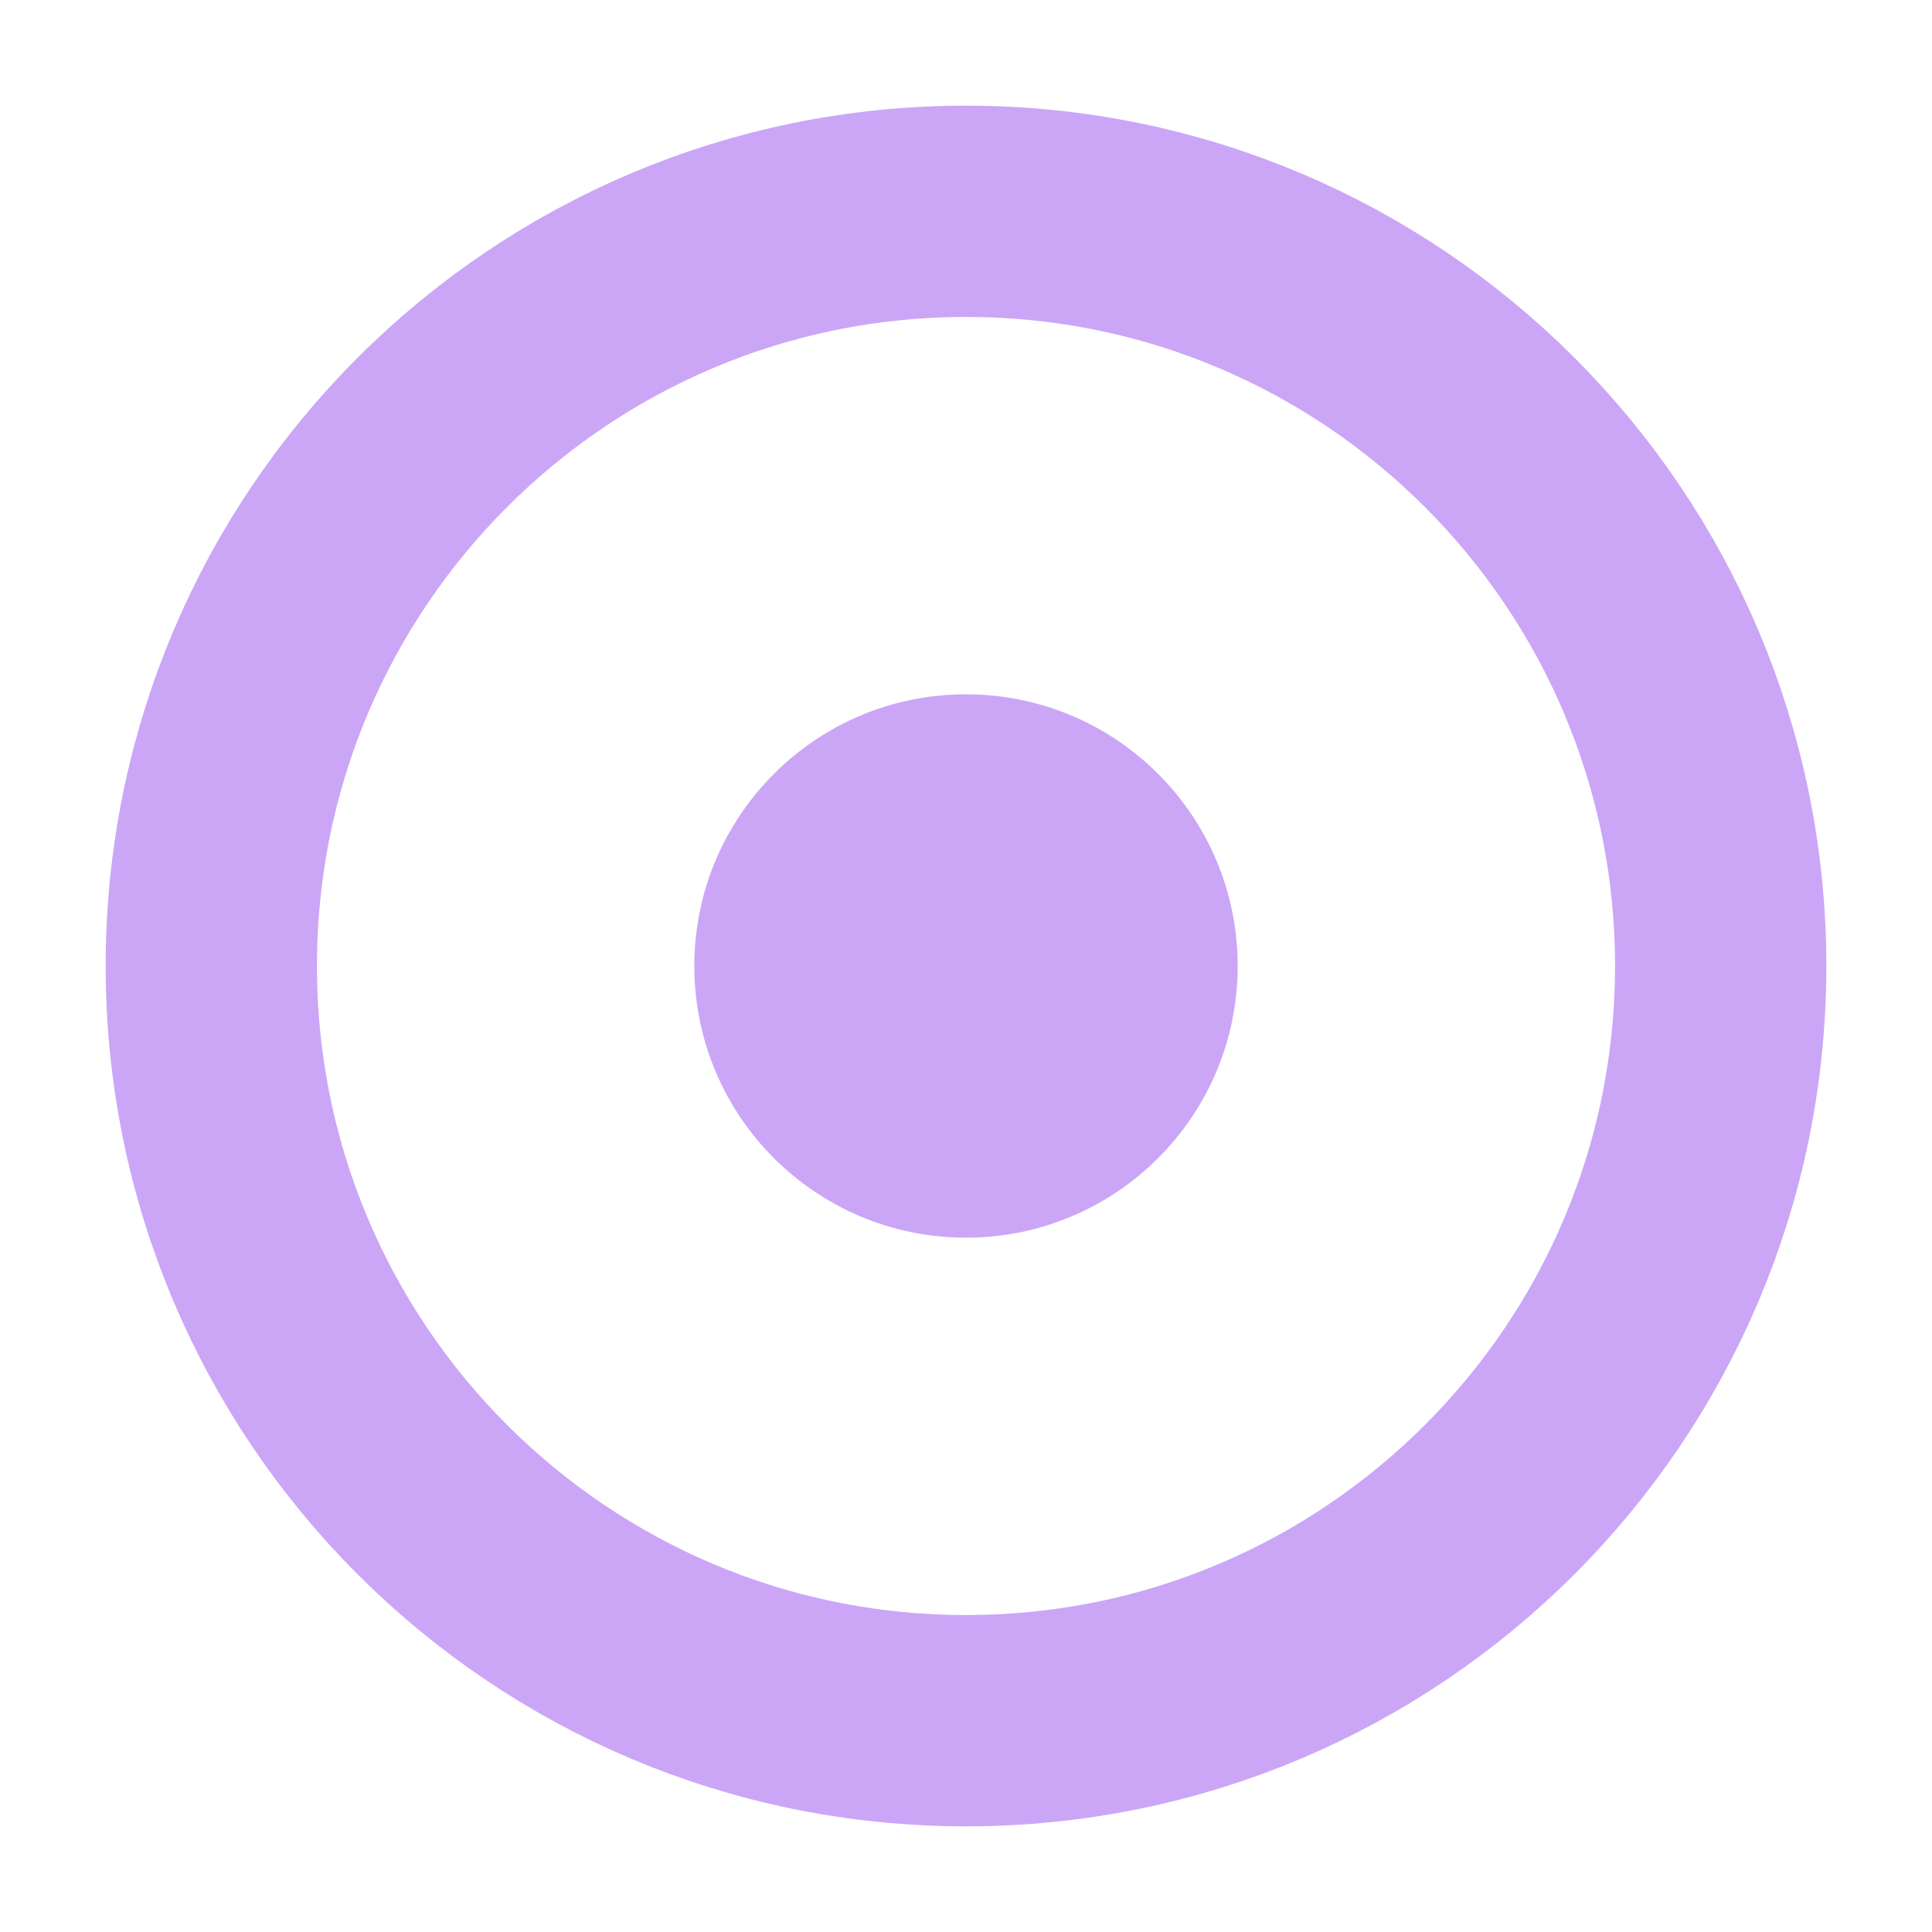
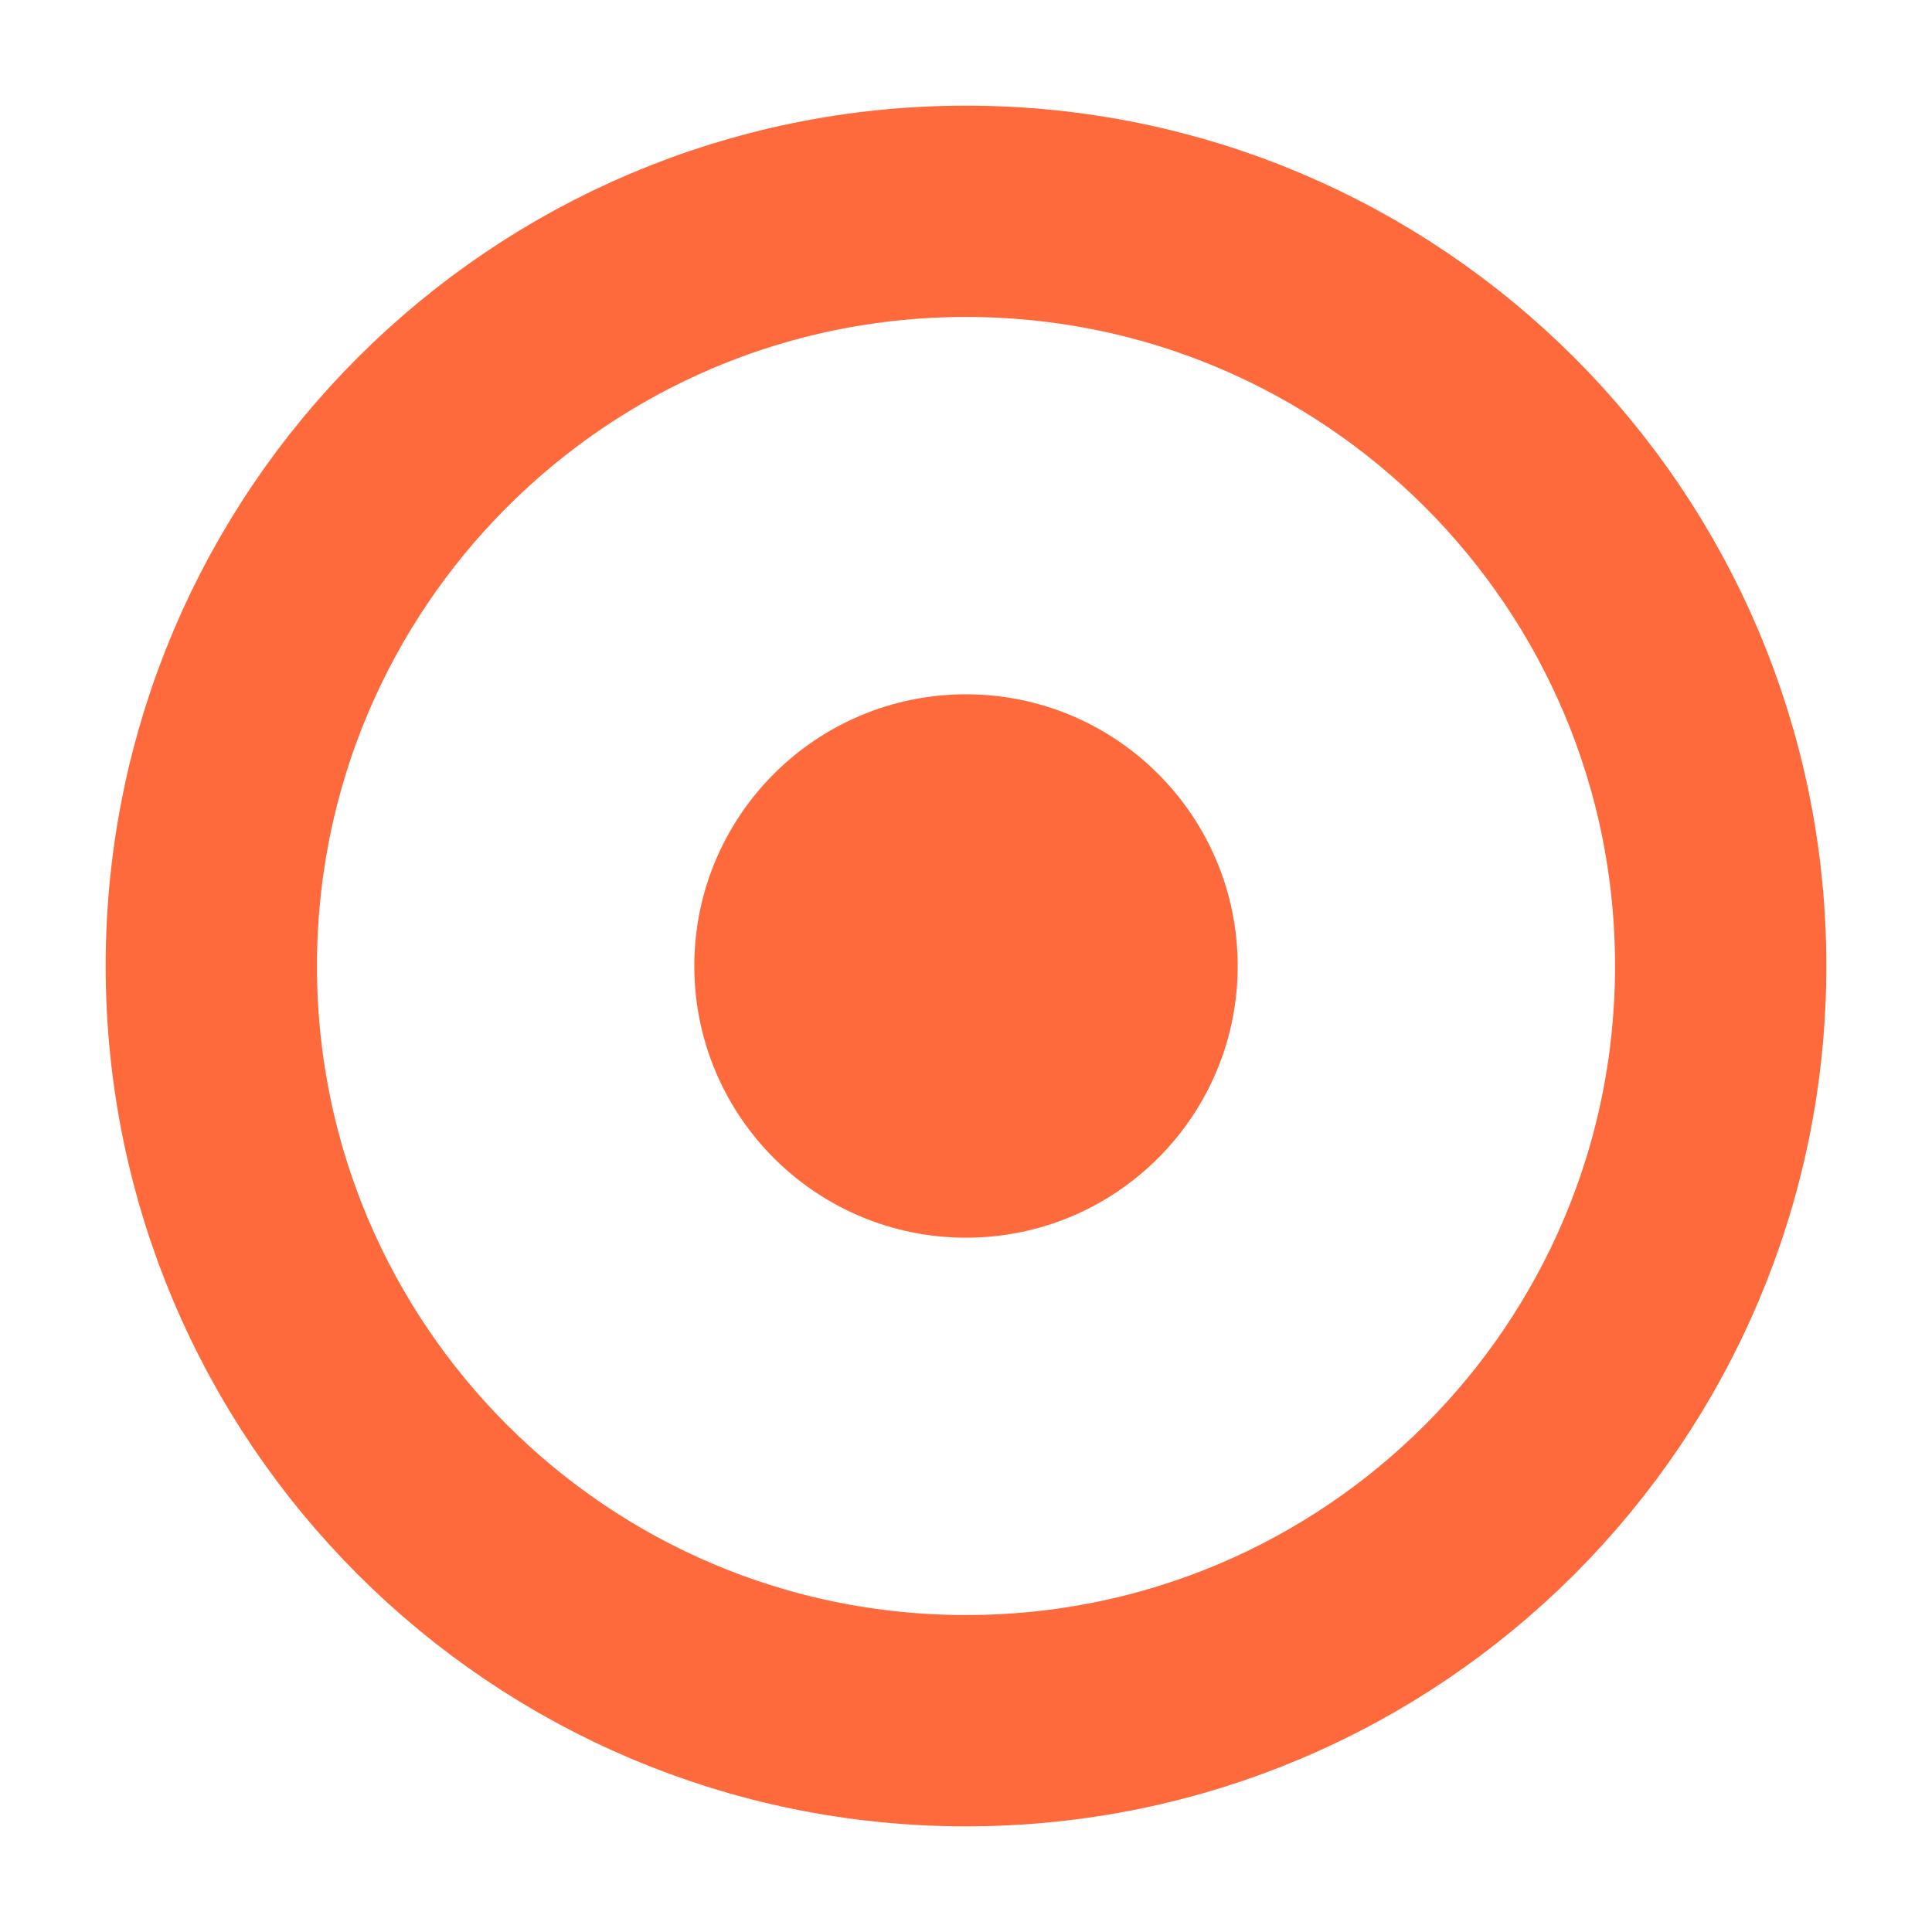
<svg xmlns="http://www.w3.org/2000/svg" viewBox="0 0 64 64">
  <style>
-     circle { fill: none; stroke: #cba6f7; }
-     .dot { fill: #cba6f7; stroke: none; }
+     circle { fill: none; stroke: #ff6a3c; }
+     .dot { fill: #ff6a3c; stroke: none; }
    @media (prefers-color-scheme: light) {
-       circle { stroke: #8839ef; }
-       .dot { fill: #8839ef; }
+       circle { stroke: #b02f10; }
+       .dot { fill: #b02f10; }
    }
  </style>
  <circle cx="32" cy="32" r="25" stroke-width="7" />
  <circle class="dot" cx="32" cy="32" r="9" />
</svg>
